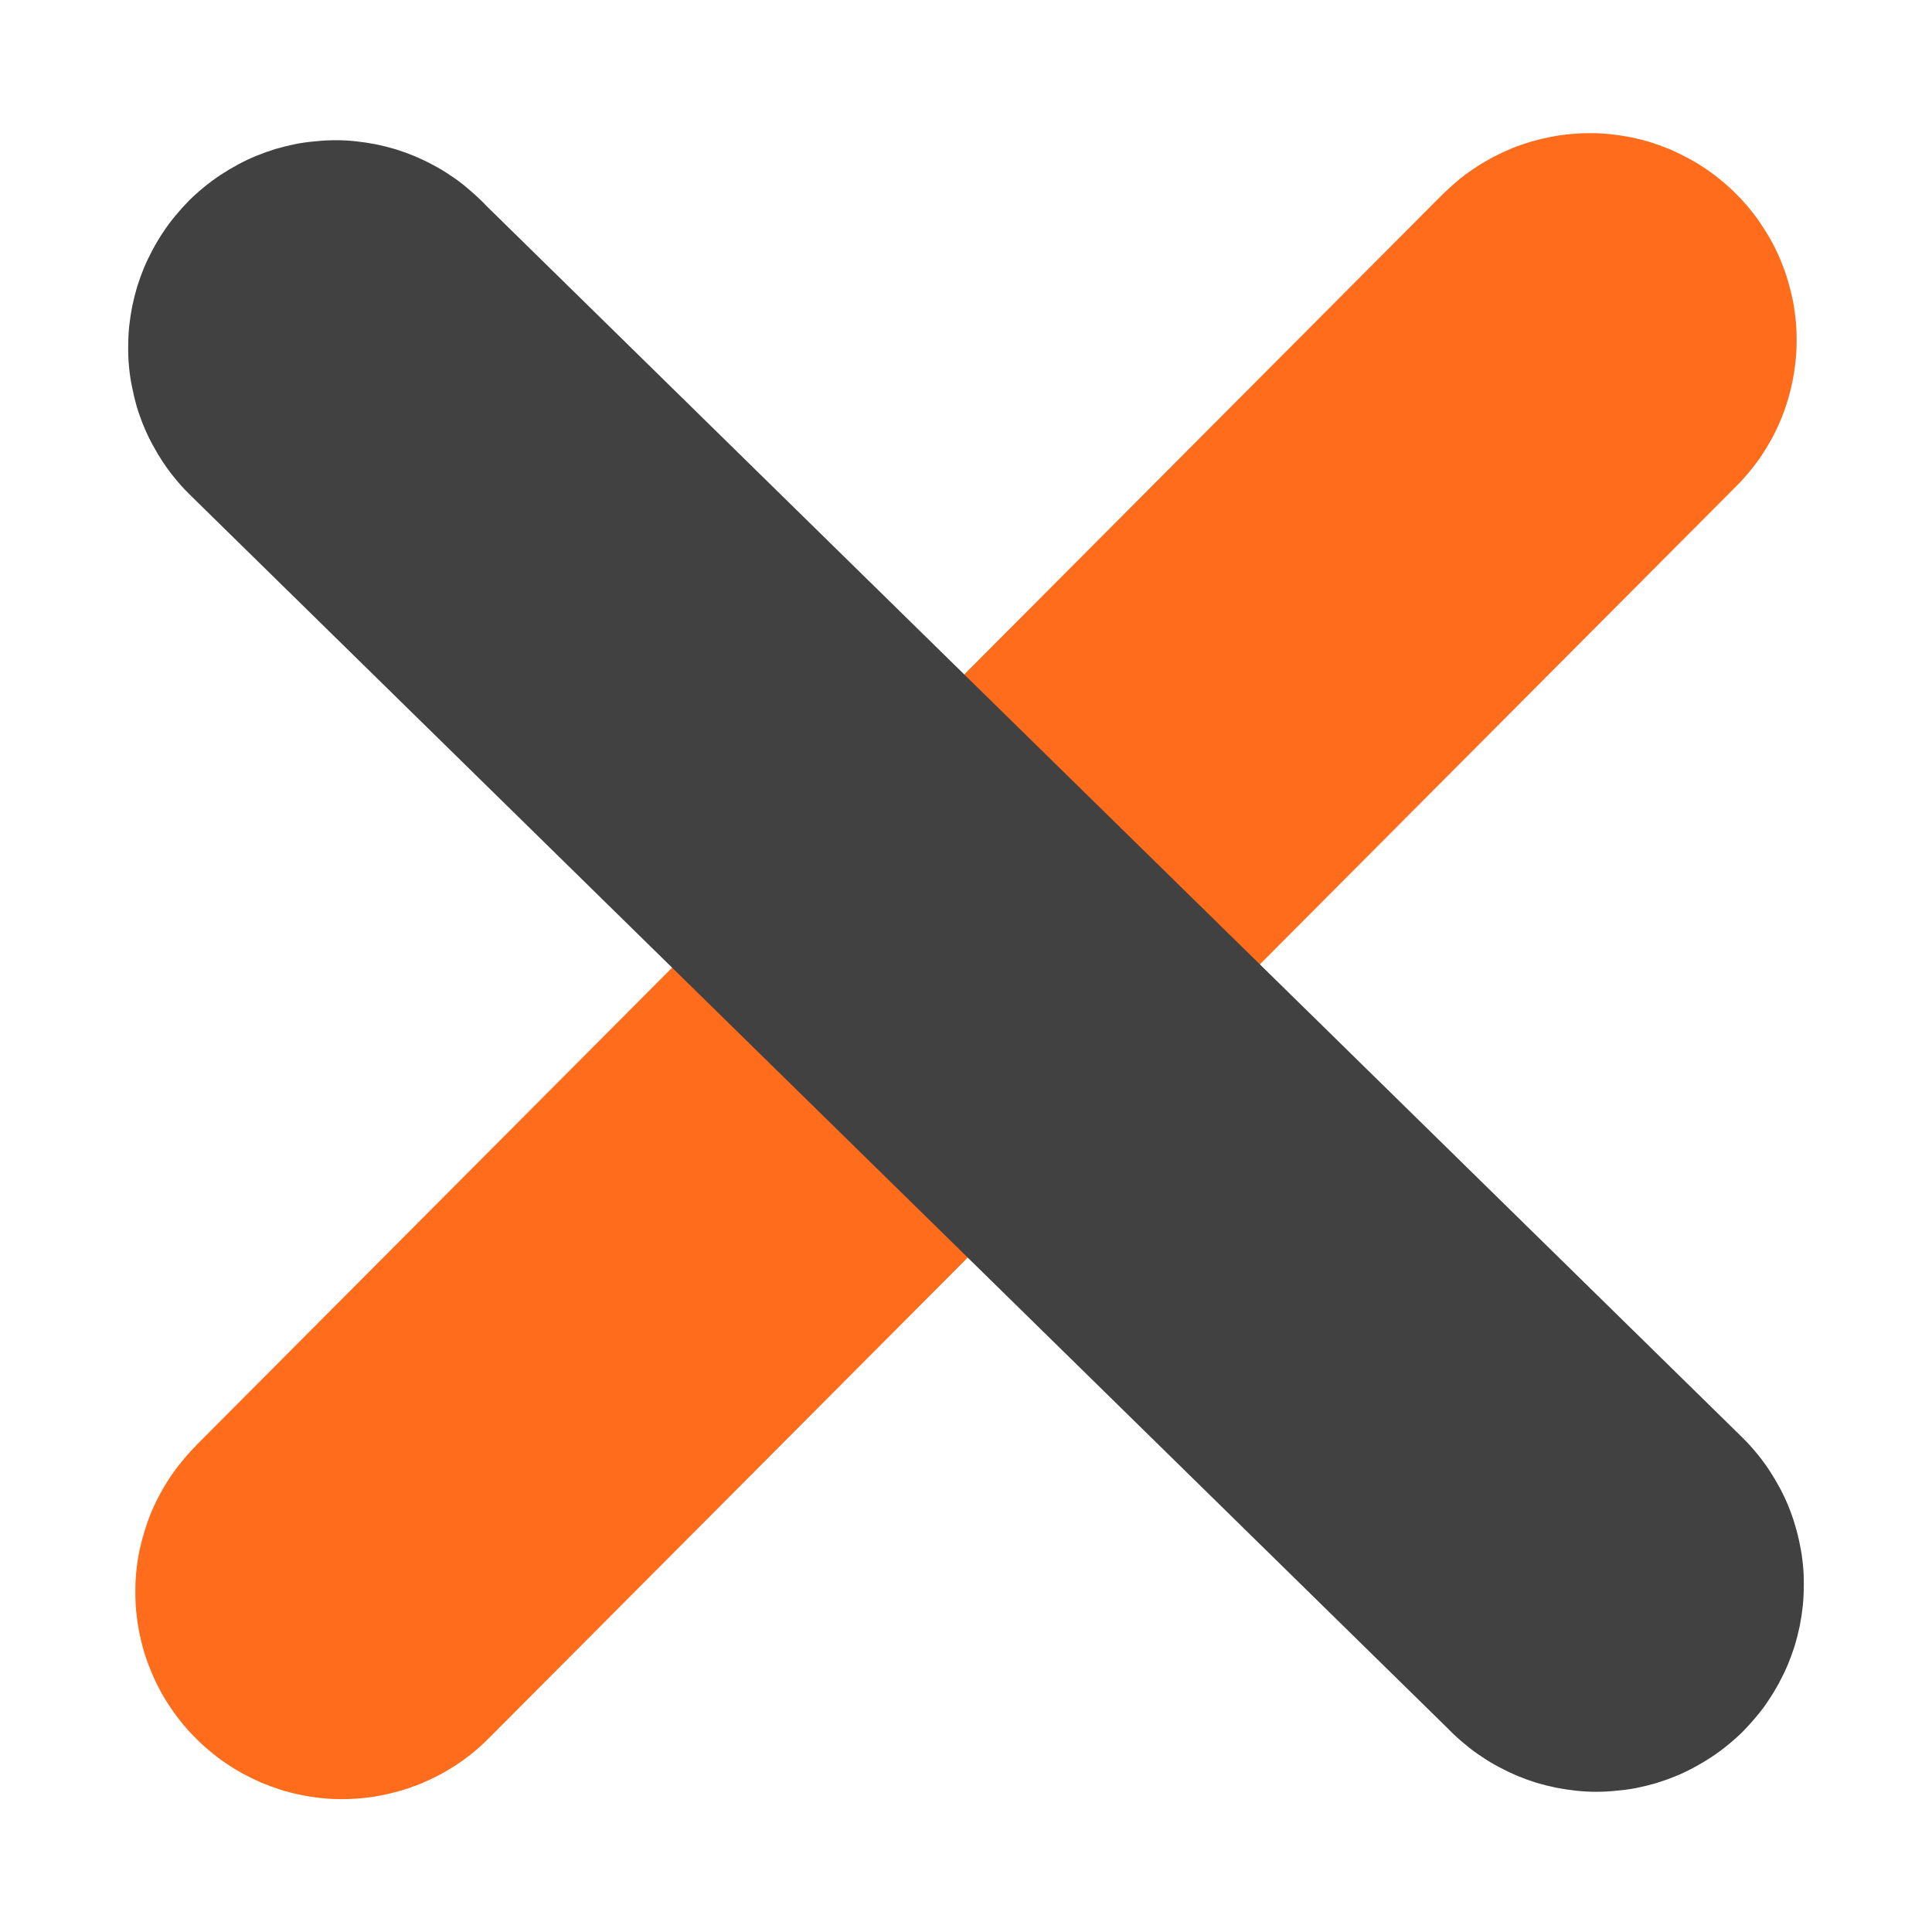
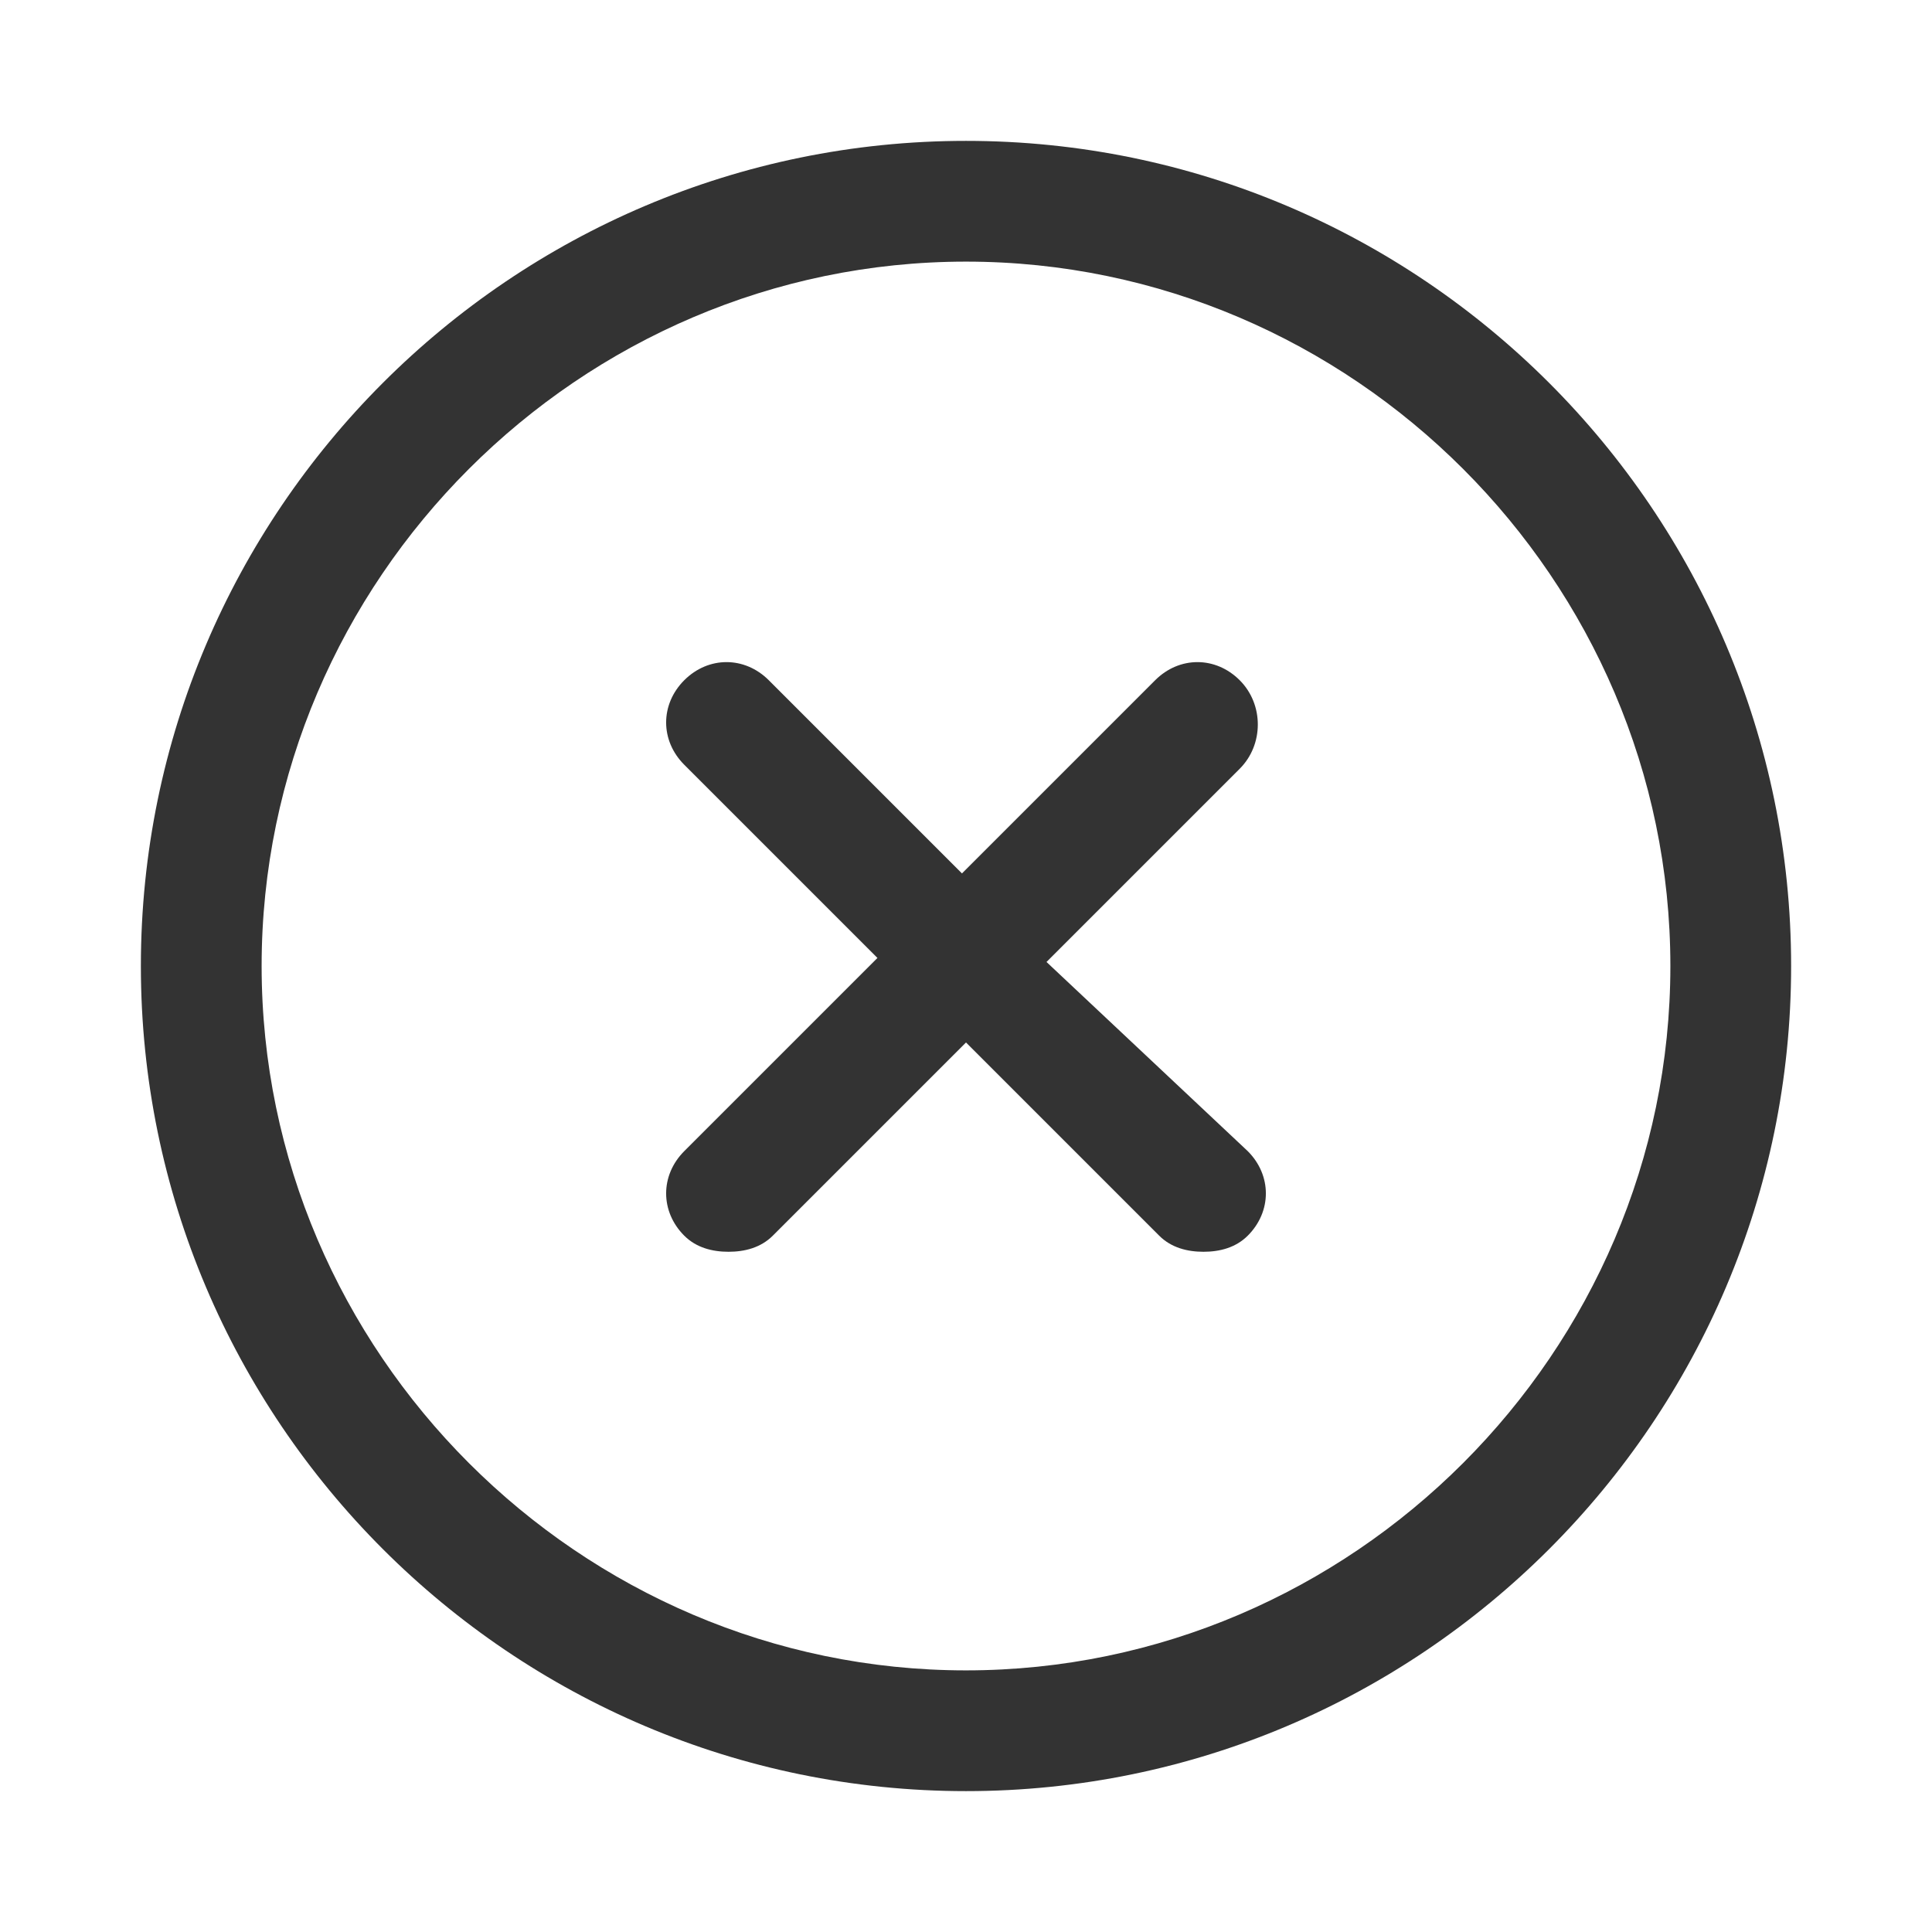
- <svg xmlns="http://www.w3.org/2000/svg" t="1645017815469" class="icon" viewBox="0 0 1024 1024" version="1.1" p-id="4343" width="200" height="200">
-   <defs>
-     <style type="text/css" />
-   </defs>
-   <path d="M103.717 766.318l661.138-663.552 155.429 154.917-661.138 663.552-155.429-154.917zM290.523 855.771q-0.585 5.339-1.755 10.606-1.097 5.266-2.706 10.459-1.609 5.12-3.73 10.094-2.121 4.901-4.681 9.655-2.633 4.754-5.632 9.216-3.072 4.389-6.583 8.558-3.438 4.096-7.314 7.899-3.803 3.73-8.046 7.168-4.169 3.365-8.704 6.29-4.462 2.926-9.289 5.413-4.754 2.487-9.728 4.535-5.047 1.975-10.24 3.511-5.12 1.463-10.459 2.487-5.266 1.024-10.606 1.463-5.413 0.512-10.825 0.439-5.339 0-10.752-0.658-5.339-0.585-10.606-1.682t-10.386-2.706q-5.12-1.682-10.094-3.73-4.974-2.194-9.728-4.754-4.681-2.56-9.143-5.632-4.462-2.999-8.558-6.51-4.169-3.438-7.899-7.314-3.803-3.803-7.168-8.046-3.365-4.169-6.363-8.777-2.926-4.389-5.413-9.216-2.487-4.754-4.462-9.801-2.048-4.974-3.584-10.167-1.463-5.12-2.487-10.459-0.951-5.339-1.463-10.679-0.439-5.339-0.366-10.752 0-5.413 0.585-10.752t1.682-10.606q1.17-5.266 2.779-10.459 1.609-5.12 3.657-10.094 2.194-4.974 4.754-9.655 2.633-4.754 5.632-9.216 3.072-4.389 6.583-8.558 3.365-4.096 7.314-7.899 3.803-3.803 8.046-7.168 4.169-3.365 8.631-6.29 4.535-2.926 9.289-5.413 4.827-2.487 9.801-4.535 5.047-1.975 10.24-3.511 5.12-1.463 10.386-2.487 5.339-1.024 10.679-1.463 5.413-0.512 10.752-0.439 5.413 0 10.752 0.658 5.413 0.585 10.679 1.682t10.386 2.706q5.12 1.609 10.094 3.73 4.974 2.194 9.728 4.754 4.681 2.56 9.143 5.632 4.389 2.999 8.558 6.51 4.169 3.438 7.899 7.314 3.803 3.803 7.168 8.046 3.365 4.169 6.29 8.704 2.926 4.535 5.486 9.289 2.487 4.754 4.462 9.801 2.048 4.974 3.511 10.167 1.536 5.12 2.56 10.459 0.951 5.266 1.463 10.679 0.439 5.339 0.366 10.752 0 5.413-0.585 10.752z m661.065-663.552q-0.585 5.339-1.682 10.606t-2.706 10.459q-1.609 5.12-3.73 10.094-2.121 4.974-4.681 9.655-2.633 4.754-5.632 9.216-3.072 4.389-6.583 8.558-3.438 4.096-7.314 7.899-3.803 3.803-8.046 7.168-4.169 3.365-8.704 6.29-4.462 2.926-9.289 5.413-4.754 2.487-9.728 4.535-5.047 1.975-10.24 3.511-5.12 1.463-10.459 2.487-5.266 1.024-10.679 1.463-5.339 0.512-10.752 0.439-5.339 0-10.752-0.658-5.339-0.585-10.606-1.682t-10.386-2.706q-5.12-1.609-10.094-3.73-4.974-2.194-9.728-4.754-4.681-2.56-9.143-5.632-4.462-2.999-8.631-6.51-4.096-3.438-7.899-7.314-3.73-3.803-7.095-8.046-3.365-4.169-6.363-8.704-2.926-4.535-5.413-9.289-2.487-4.754-4.535-9.801-1.975-4.974-3.511-10.167-1.463-5.12-2.487-10.459-1.024-5.266-1.463-10.679-0.439-5.339-0.439-10.752 0.073-5.413 0.731-10.752 0.512-5.339 1.609-10.606t2.779-10.459q1.609-5.12 3.657-10.094 2.194-4.901 4.754-9.655t5.632-9.216q3.072-4.389 6.51-8.558 3.438-4.096 7.314-7.899 3.877-3.73 8.046-7.168 4.242-3.365 8.777-6.29 4.462-2.926 9.216-5.413 4.827-2.487 9.801-4.535 4.974-1.975 10.24-3.511 5.12-1.463 10.386-2.487 5.339-1.024 10.679-1.463 5.413-0.512 10.752-0.439 5.413 0 10.752 0.658 5.413 0.585 10.679 1.682t10.386 2.706q5.12 1.682 10.094 3.73 4.974 2.194 9.655 4.754 4.754 2.56 9.216 5.632 4.389 2.999 8.558 6.51 4.169 3.438 7.899 7.314 3.803 3.803 7.168 8.046 3.365 4.169 6.29 8.777 2.926 4.389 5.486 9.216 2.487 4.754 4.462 9.801 2.048 4.974 3.511 10.167 1.463 5.12 2.56 10.459 0.951 5.339 1.463 10.679 0.439 5.339 0.366 10.752 0 5.413-0.658 10.752z" fill="#FF6C1C" p-id="4344" />
-   <path d="M769.536 918.235L100.791 262.363l153.6-156.599 668.818 655.872-153.6 156.599z m87.918-187.465q5.339 0.585 10.606 1.609 5.266 1.097 10.459 2.633 5.12 1.609 10.094 3.657 4.974 2.121 9.728 4.681t9.216 5.559q4.462 2.926 8.631 6.437 4.169 3.438 7.973 7.241 3.803 3.803 7.241 8.046 3.365 4.096 6.363 8.631 2.926 4.462 5.486 9.216 2.56 4.754 4.608 9.728 2.048 5.047 3.584 10.24 1.536 5.12 2.56 10.386 1.097 5.266 1.609 10.679 0.512 5.339 0.439 10.752 0 5.339-0.512 10.752-0.585 5.339-1.609 10.606-1.097 5.339-2.633 10.459-1.609 5.12-3.657 10.094-2.121 4.974-4.681 9.728t-5.559 9.216q-2.926 4.535-6.437 8.631-3.438 4.169-7.241 8.046-3.803 3.73-8.046 7.168-4.096 3.365-8.631 6.363-4.462 2.926-9.216 5.486-4.754 2.56-9.728 4.608-5.047 2.048-10.24 3.657-5.12 1.463-10.386 2.56-5.266 1.024-10.679 1.463-5.339 0.585-10.752 0.585-5.339 0-10.752-0.585-5.339-0.585-10.606-1.609-5.339-1.097-10.459-2.633-5.12-1.609-10.094-3.657-4.974-2.121-9.728-4.681-4.754-2.487-9.216-5.559-4.535-2.926-8.631-6.437-4.169-3.365-8.046-7.241-3.73-3.803-7.168-8.046-3.365-4.096-6.363-8.631-2.926-4.389-5.486-9.216-2.56-4.754-4.608-9.728-2.048-4.974-3.657-10.167-1.463-5.12-2.56-10.459-1.024-5.266-1.463-10.679-0.585-5.339-0.585-10.752 0-5.339 0.585-10.752 0.512-5.339 1.609-10.606t2.633-10.459q1.609-5.12 3.657-10.094 2.121-4.974 4.608-9.728 2.56-4.754 5.632-9.216 2.926-4.462 6.437-8.631 3.365-4.169 7.241-7.973 3.803-3.803 7.973-7.241 4.169-3.365 8.704-6.363 4.389-2.926 9.216-5.486 4.754-2.56 9.728-4.608 4.974-2.048 10.167-3.657 5.12-1.463 10.459-2.487 5.266-1.097 10.679-1.609 5.339-0.512 10.752-0.439 5.339 0 10.752 0.512zM188.709 74.898q5.339 0.585 10.606 1.609 5.339 1.097 10.459 2.633 5.12 1.609 10.094 3.657 4.974 2.121 9.728 4.681 4.754 2.487 9.216 5.559 4.535 2.926 8.631 6.437 4.169 3.438 8.046 7.241 3.73 3.803 7.168 8.046 3.365 4.096 6.363 8.631 2.926 4.462 5.486 9.216 2.56 4.754 4.608 9.728 2.048 4.974 3.657 10.24 1.463 5.12 2.56 10.386 1.024 5.266 1.463 10.679 0.585 5.339 0.585 10.752 0 5.339-0.585 10.752-0.585 5.339-1.609 10.606-1.097 5.266-2.633 10.459-1.609 5.12-3.657 10.094-2.121 4.974-4.681 9.728-2.487 4.754-5.559 9.216-2.926 4.462-6.437 8.631-3.365 4.169-7.241 8.046-3.803 3.73-8.046 7.168-4.096 3.365-8.631 6.363-4.389 2.926-9.216 5.486-4.754 2.56-9.728 4.608-4.974 2.048-10.167 3.657-5.12 1.463-10.459 2.487-5.266 1.097-10.679 1.609-5.339 0.512-10.752 0.439-5.339 0-10.752-0.512-5.339-0.585-10.606-1.609-5.266-1.097-10.459-2.633-5.12-1.609-10.094-3.657-4.974-2.121-9.728-4.681t-9.216-5.559q-4.462-2.926-8.631-6.437-4.169-3.438-7.973-7.241-3.803-3.803-7.241-8.046-3.365-4.096-6.363-8.631-2.926-4.462-5.486-9.216-2.56-4.754-4.608-9.728-2.048-4.974-3.657-10.24-1.463-5.12-2.487-10.386-1.097-5.266-1.609-10.679-0.512-5.339-0.439-10.752 0-5.339 0.512-10.752 0.585-5.339 1.609-10.606 1.097-5.266 2.633-10.459 1.609-5.12 3.657-10.094 2.121-4.974 4.681-9.728t5.559-9.216q2.926-4.462 6.437-8.631 3.438-4.169 7.241-8.046 3.803-3.73 8.046-7.168 4.096-3.365 8.631-6.363 4.462-2.926 9.216-5.486 4.754-2.56 9.728-4.608 5.047-2.048 10.24-3.657 5.12-1.463 10.386-2.56 5.266-1.024 10.679-1.463 5.339-0.585 10.752-0.585 5.339 0 10.752 0.585z" fill="#414141" p-id="4345" />
+ <svg xmlns="http://www.w3.org/2000/svg" class="icon" width="200px" height="200.00px" viewBox="0 0 1024 1024" version="1.1">
+   <path fill="#333333" d="M512 74.667C270.933 74.667 74.667 270.933 74.667 512S270.933 949.333 512 949.333 949.333 753.067 949.333 512 753.067 74.667 512 74.667z m0 810.667c-204.8 0-373.333-168.533-373.333-373.333S307.2 138.667 512 138.667 885.333 307.2 885.333 512 716.8 885.333 512 885.333zM657.067 360.533c-12.8-12.8-32-12.8-44.8 0l-102.4 102.4-102.4-102.4c-12.8-12.8-32-12.8-44.8 0-12.8 12.8-12.8 32 0 44.8l102.4 102.4-102.4 102.4c-12.8 12.8-12.8 32 0 44.8 6.4 6.4 14.933 8.533 23.467 8.533s17.067-2.133 23.467-8.533l102.4-102.4 102.4 102.4c6.4 6.4 14.933 8.533 23.467 8.533s17.067-2.133 23.467-8.533c12.8-12.8 12.8-32 0-44.8l-106.667-100.267 102.4-102.4c12.8-12.8 12.8-34.133 0-46.933z" />
</svg>
